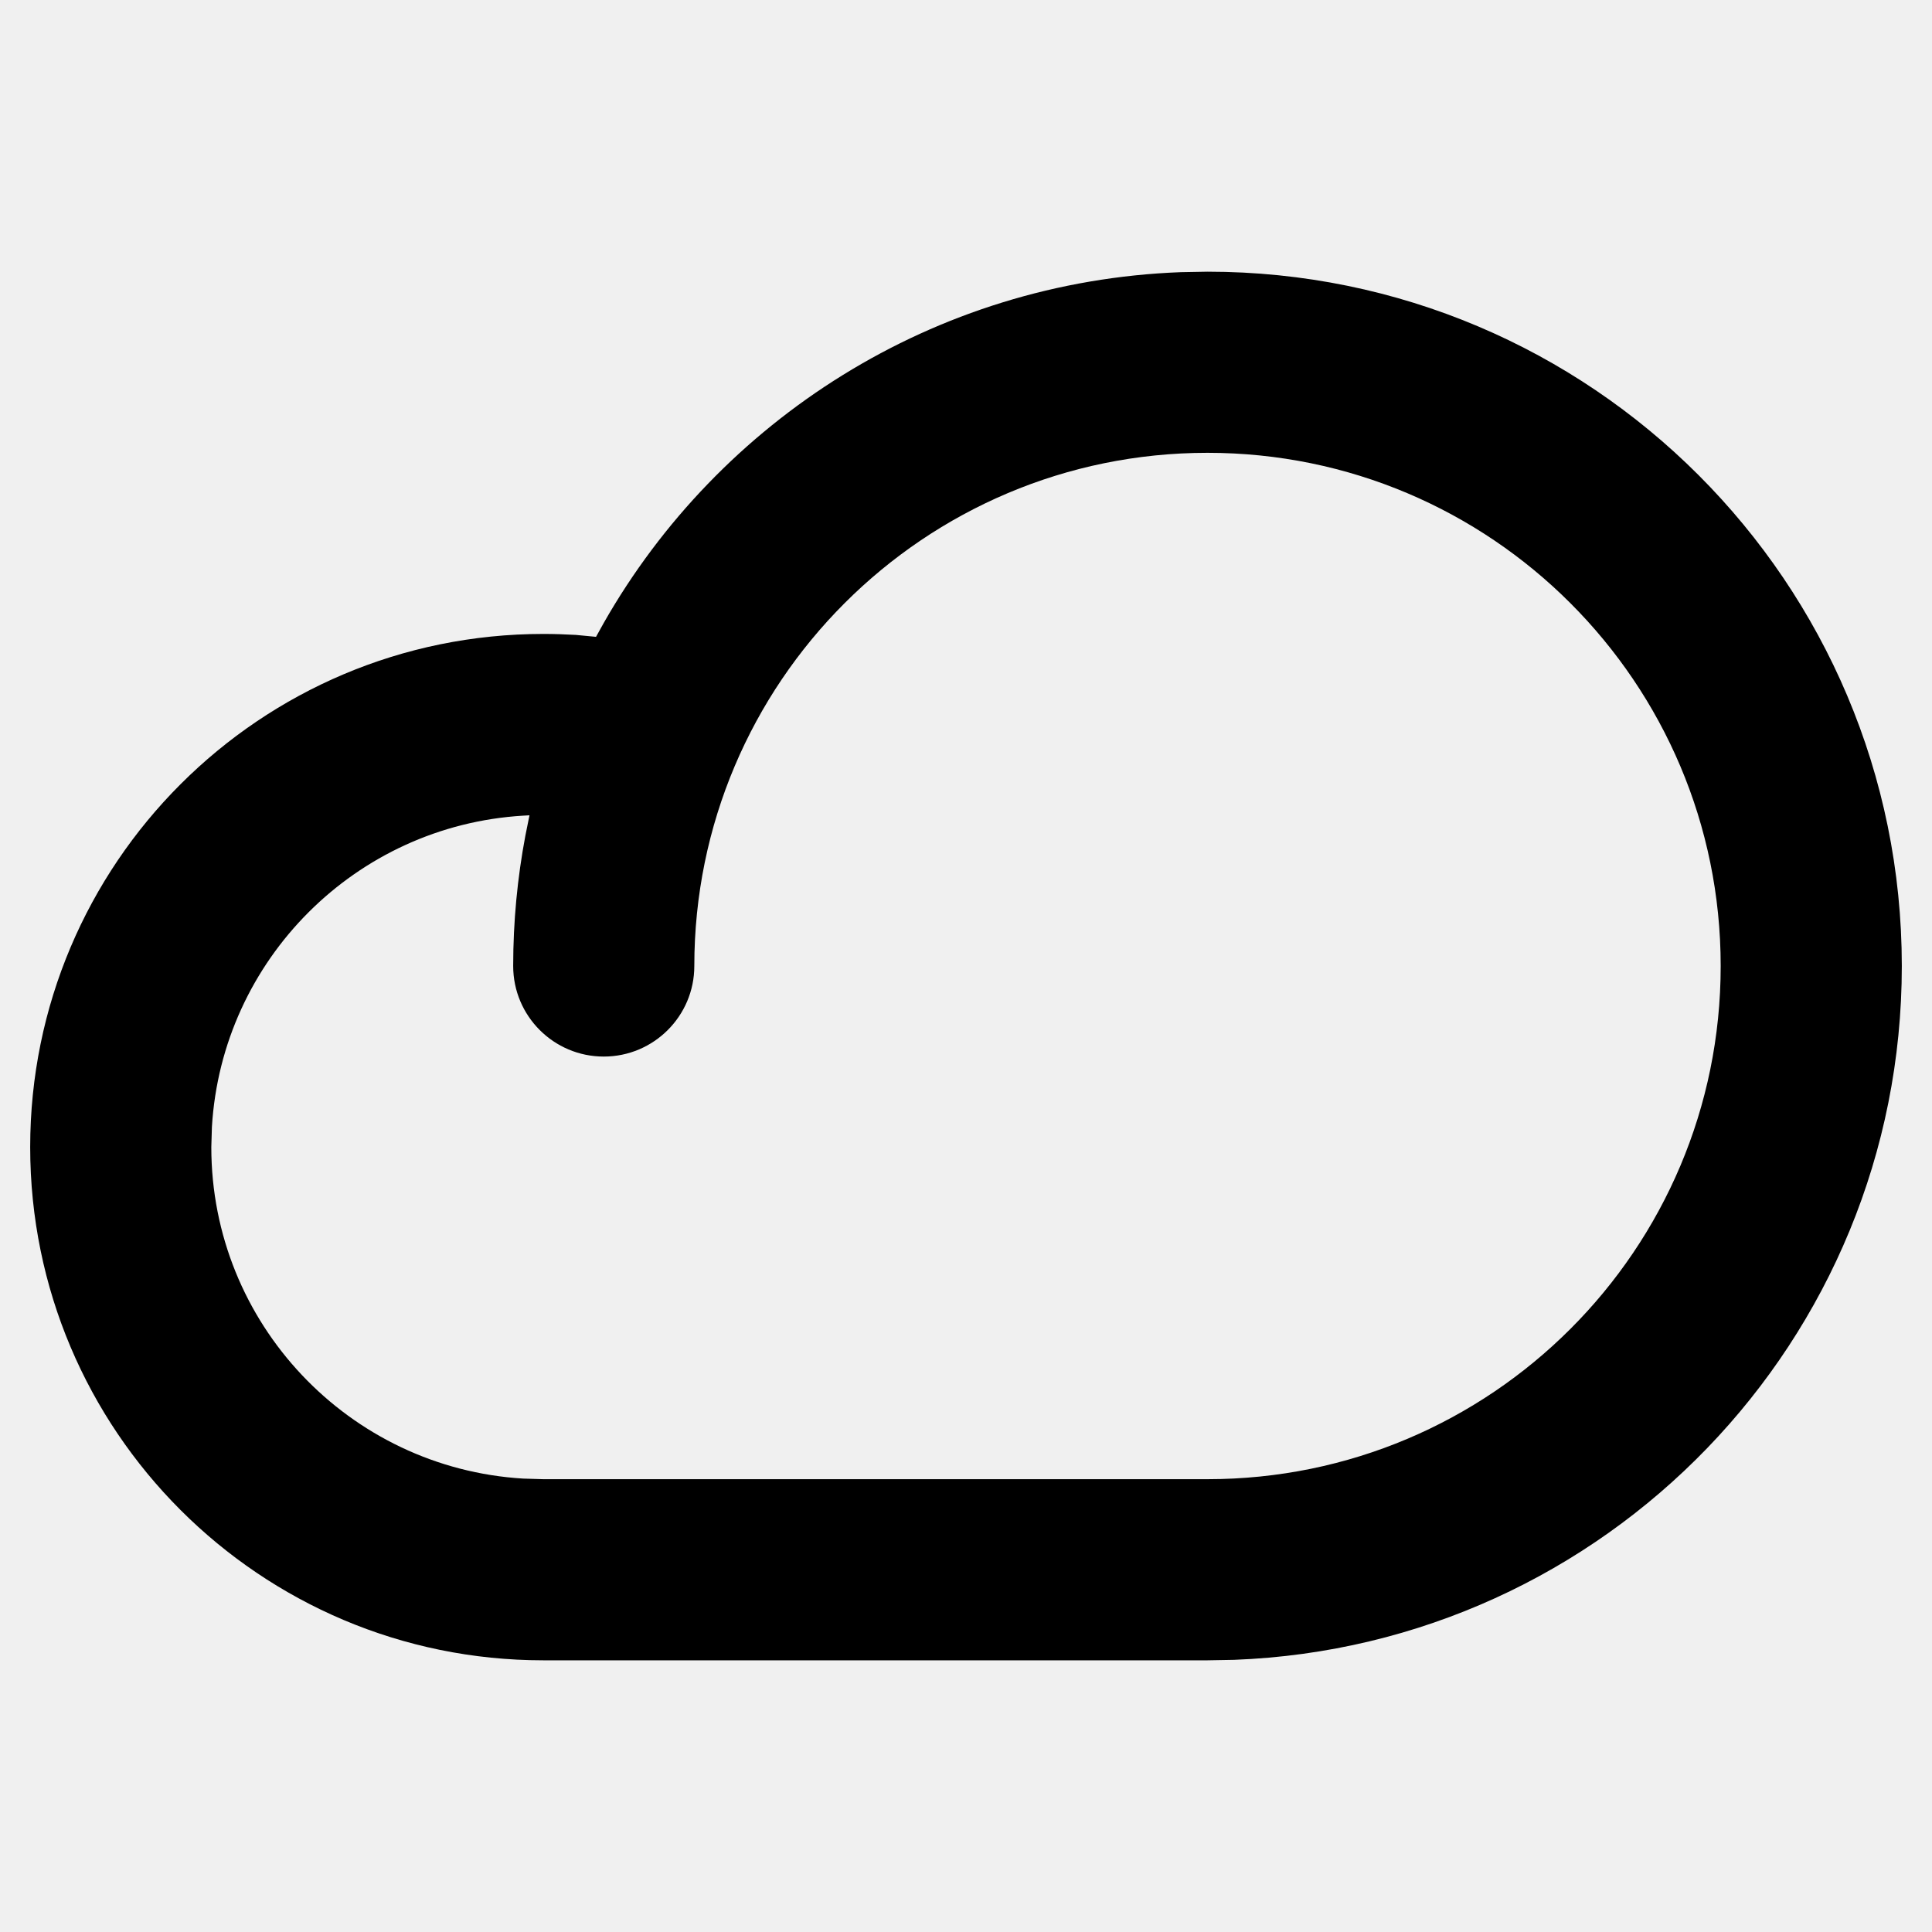
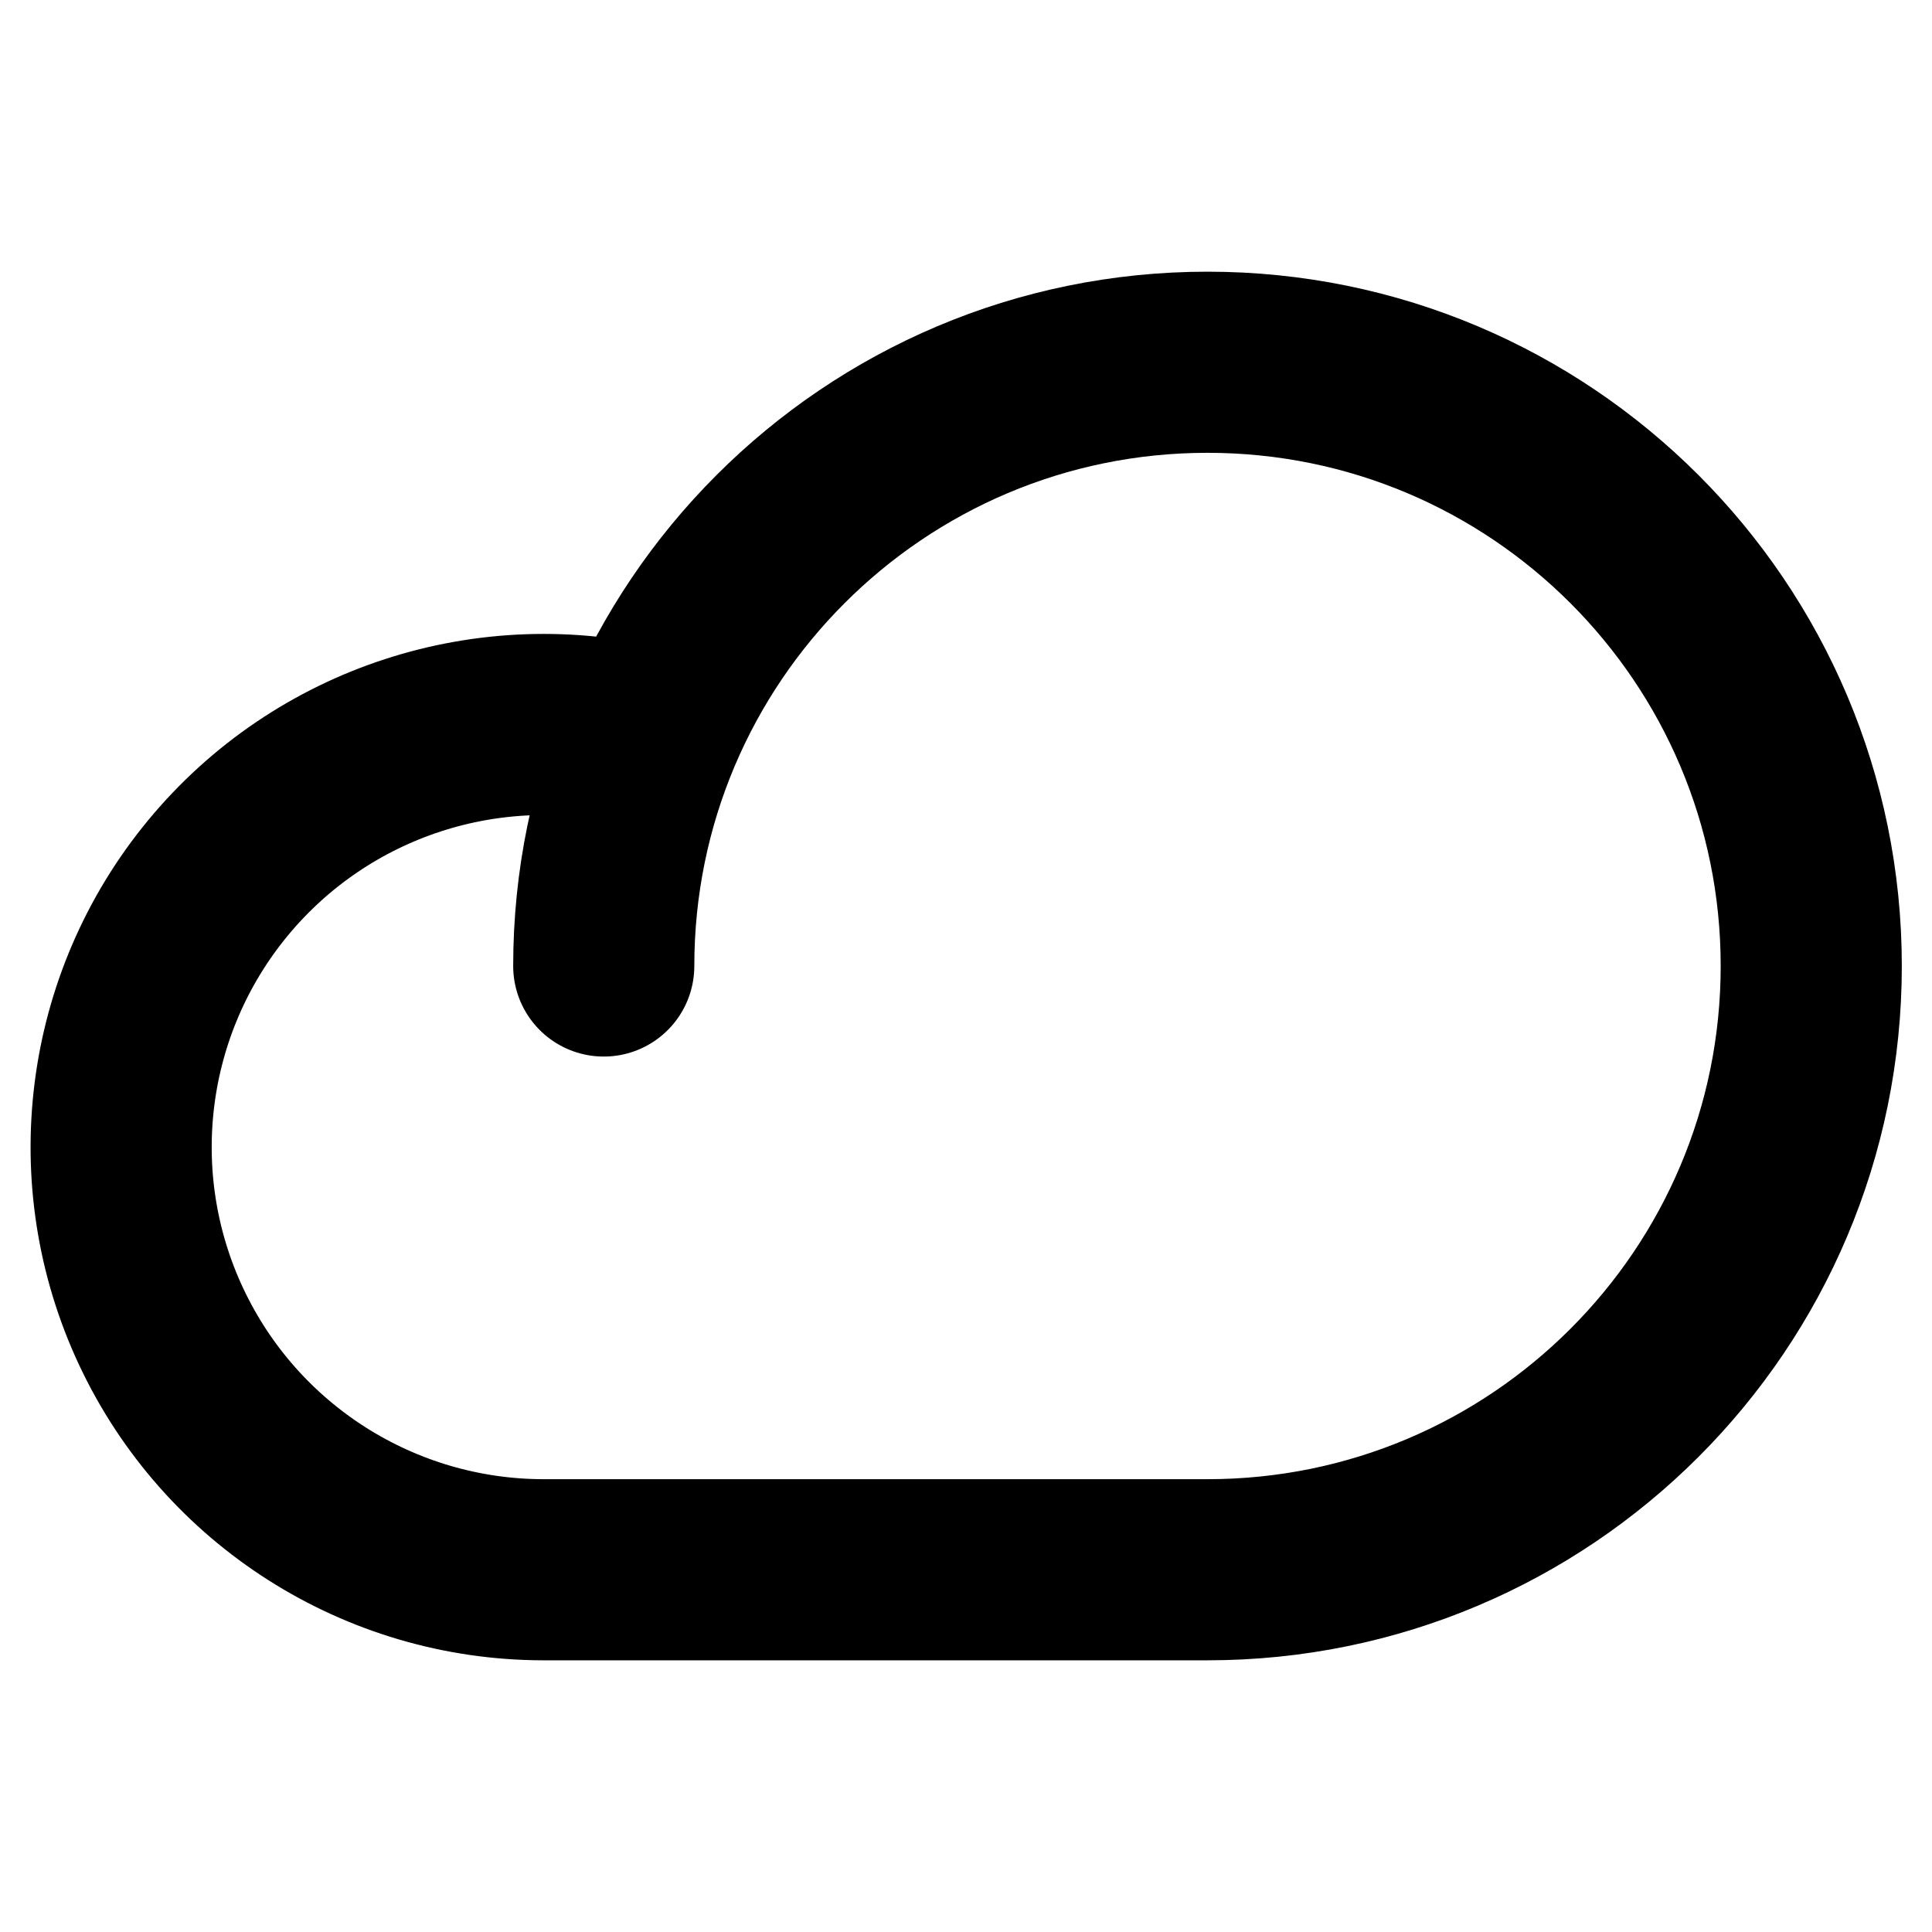
- <svg xmlns="http://www.w3.org/2000/svg" width="16" height="16" viewBox="0 0 16 16">
-   <g fill="none" fill-rule="evenodd">
-     <polygon points="0 16 16 16 16 0 0 0" />
-     <path fill="#000" fill-rule="nonzero" d="M10,2.25 C13.176,2.25 15.75,4.824 15.75,8 C15.75,11.102 13.295,13.63 10.221,13.746 L10,13.75 L4.5,13.75 C2.153,13.75 0.25,11.847 0.25,9.5 C0.25,7.153 2.153,5.25 4.5,5.25 C4.59,5.25 4.679,5.253 4.768,5.258 L4.936,5.274 L5.001,5.157 C5.956,3.481 7.73,2.331 9.779,2.254 L10,2.25 Z M10,3.75 C7.653,3.75 5.75,5.653 5.75,8 C5.75,8.414 5.414,8.75 5,8.75 C4.586,8.75 4.25,8.414 4.25,8 C4.25,7.631 4.285,7.27 4.351,6.92 L4.385,6.752 L4.332,6.755 C2.947,6.838 1.838,7.947 1.755,9.332 L1.75,9.5 C1.75,10.962 2.892,12.158 4.332,12.245 L4.5,12.25 L10,12.25 C12.348,12.25 14.25,10.348 14.25,8 C14.25,5.653 12.347,3.75 10,3.75 Z" />
+ <svg xmlns="http://www.w3.org/2000/svg" id="Layer_1" data-name="Layer 1" viewBox="0 0 256 256">
+   <g>
+     <rect width="256" height="256" fill="#fff" />
+     <path d="M80,128a80,80,0,1,1,80,80H72A56,56,0,1,1,85.919,97.744" fill="none" stroke="#000" stroke-linecap="round" stroke-linejoin="round" stroke-width="24" />
  </g>
</svg>
